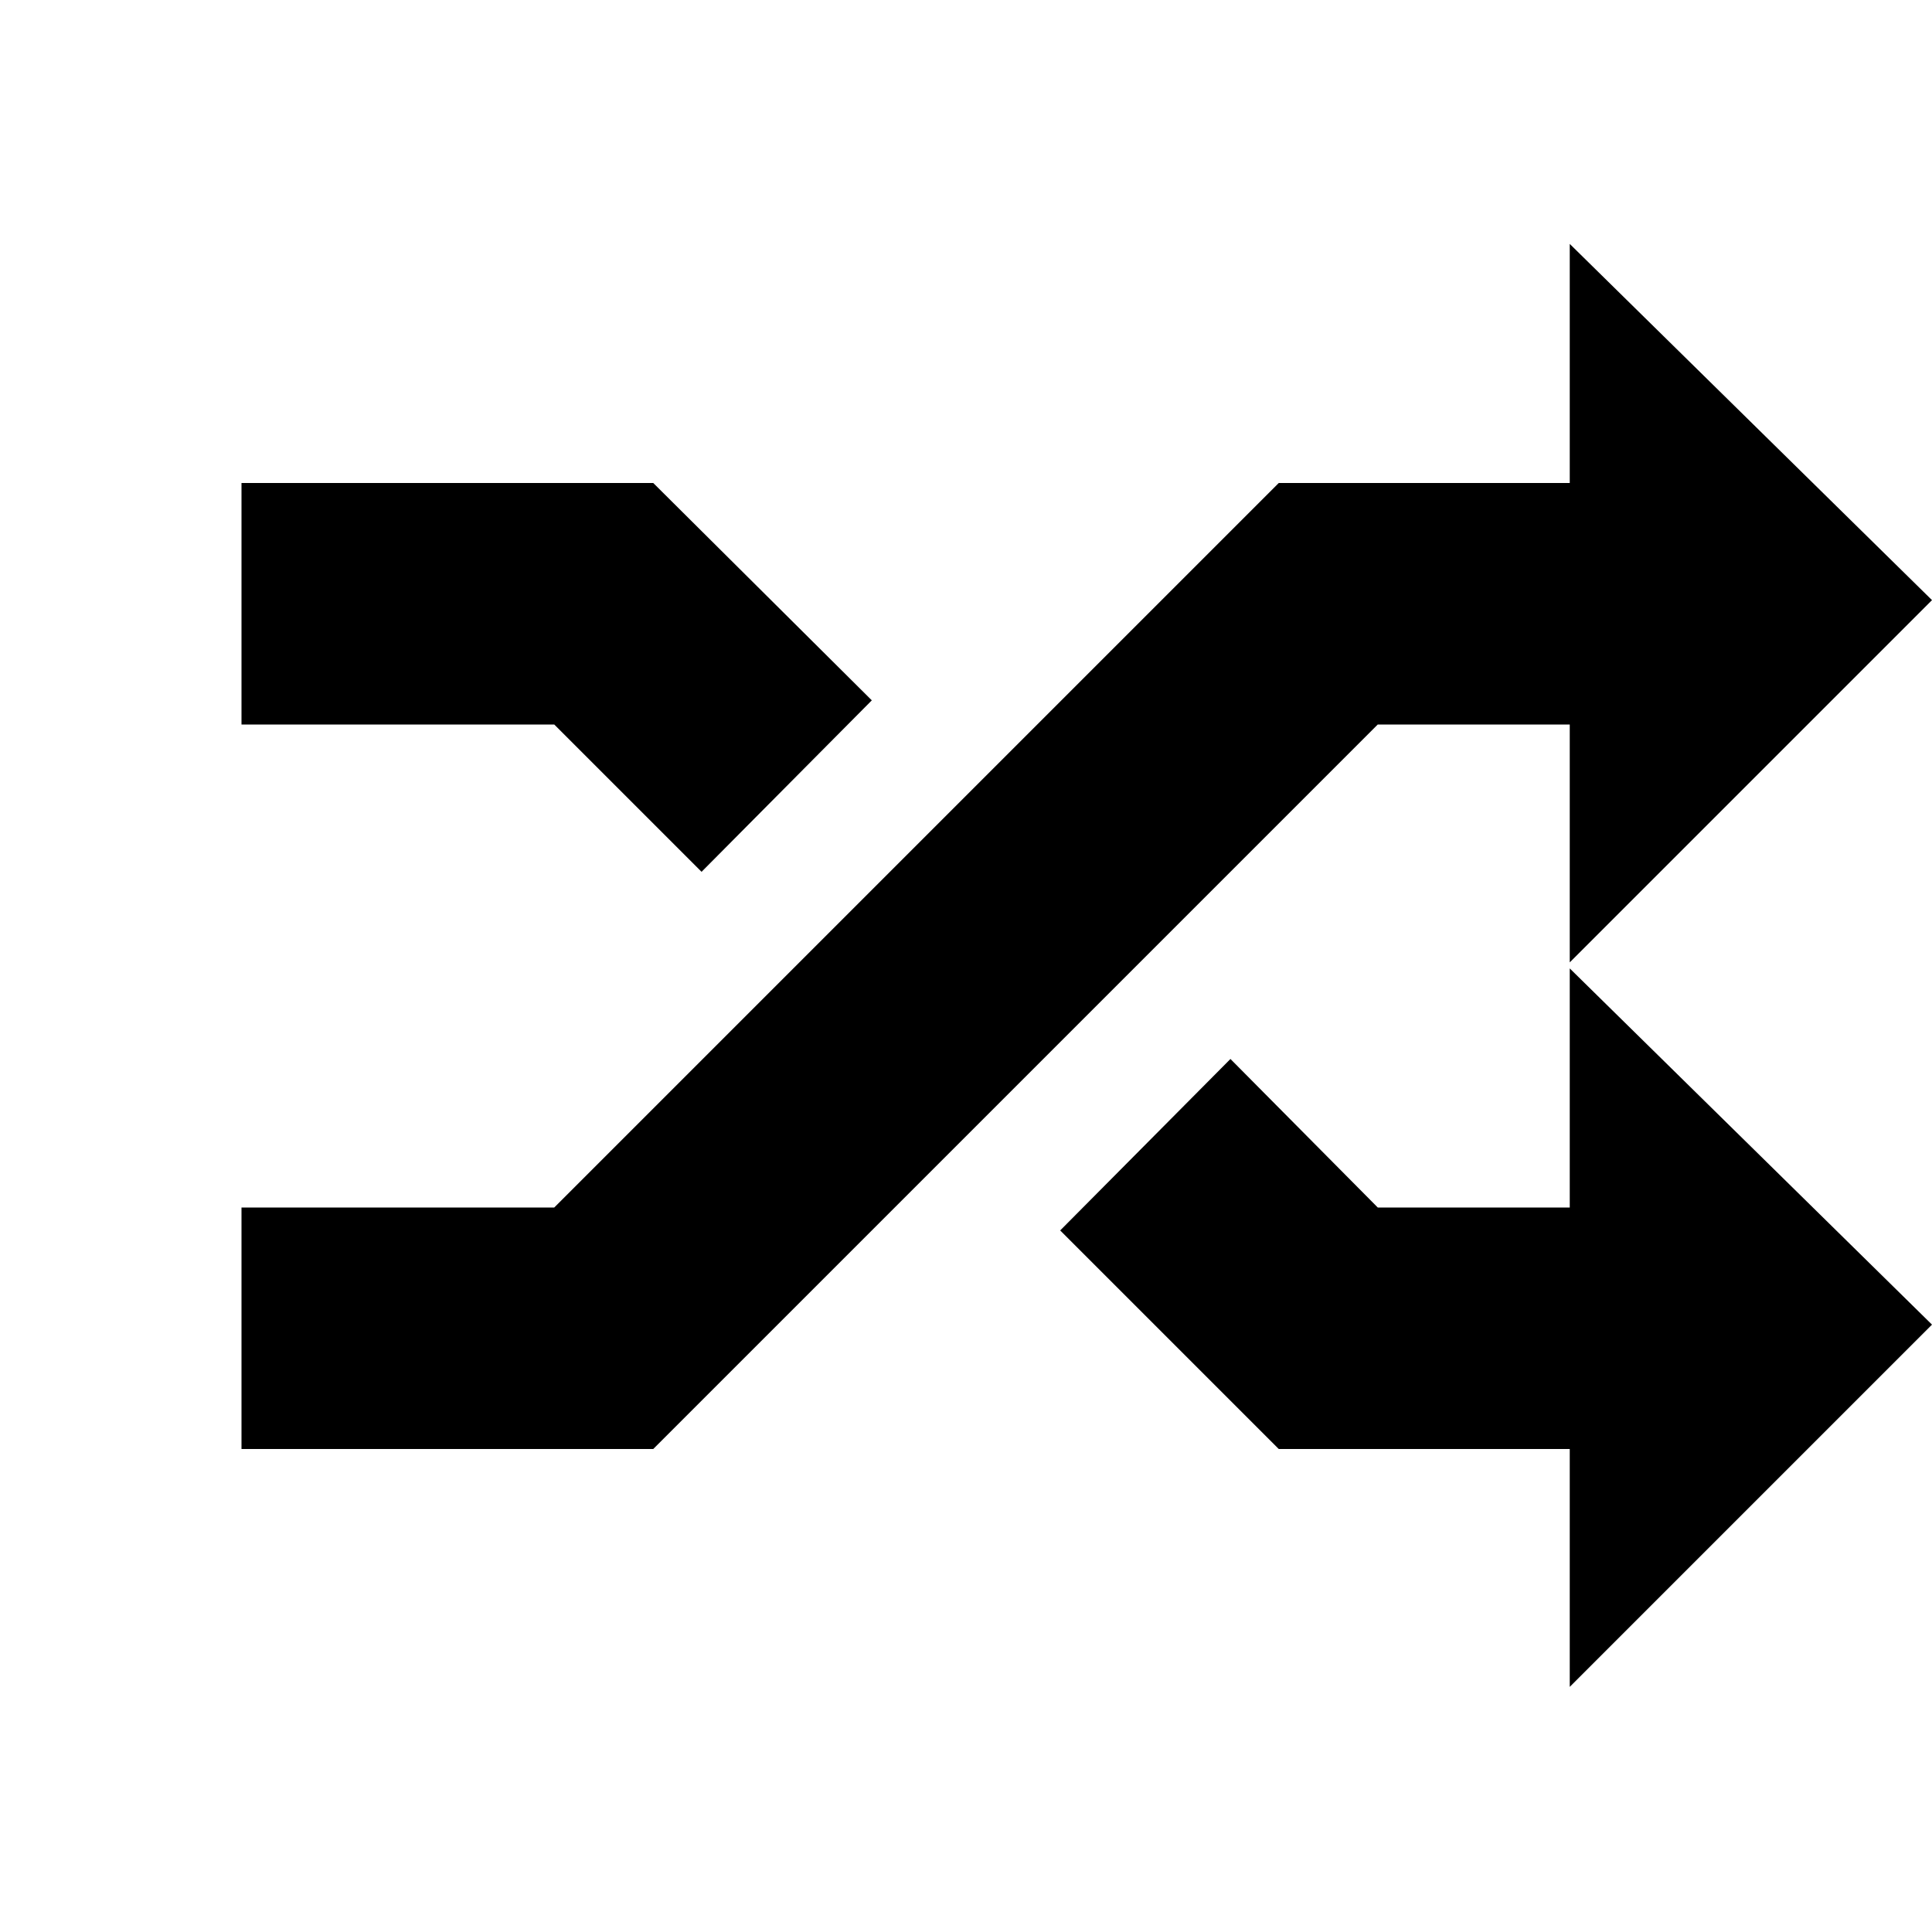
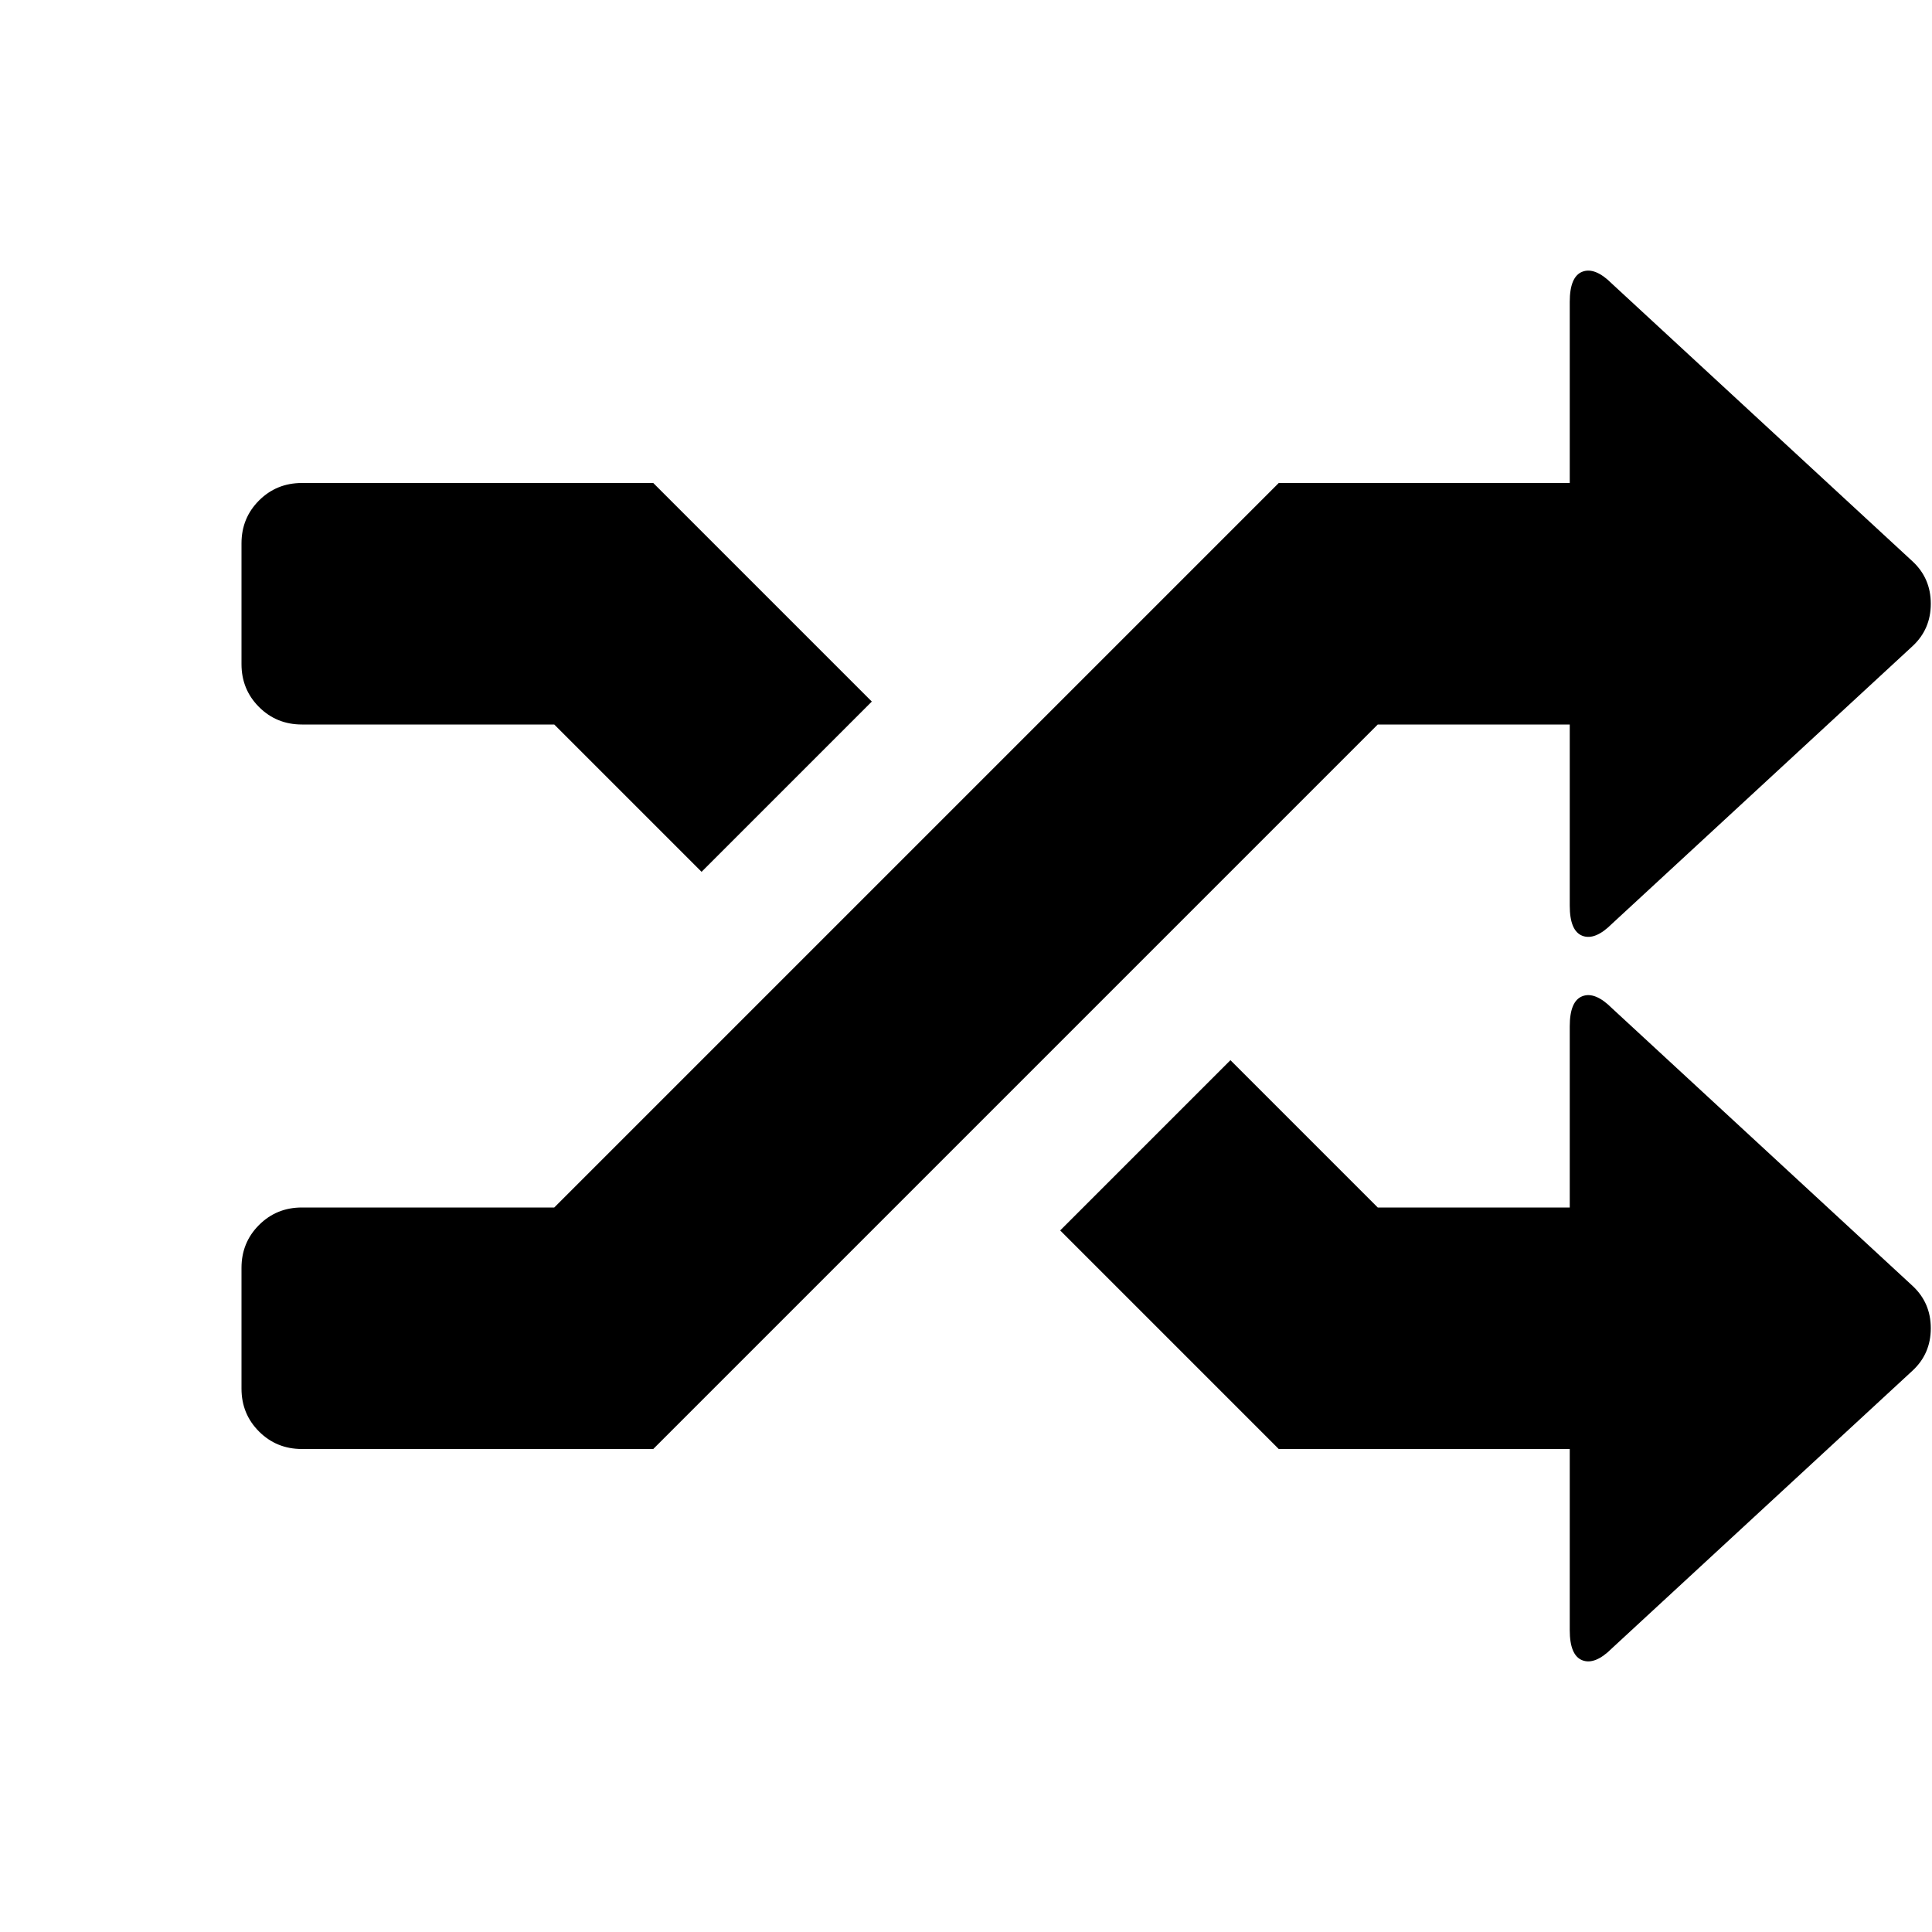
<svg xmlns="http://www.w3.org/2000/svg" version="1.1" width="1600" height="1600" xml:space="preserve">
  <g transform="translate(200, 1400) scale(1, -1)">
-     <path id="random" d="M0 200v200h259l600 600h241v198l300 -295l-300 -300v197h-159l-600 -600h-341zM0 800h259l122 -122l141 142l-181 180h-341v-200zM678 381l141 142l122 -123h159v198l300 -295l-300 -300v197h-241z" />
+     <path id="random" d="M1135 1165l249 -230q15 -14 15 -35t-15 -35l-249 -230q-14 -14 -24.5 -10t-10.5 25v150h-159l-600 -600h-291q-21 0 -35.5 14.5t-14.5 35.5v100q0 21 14.5 35.5t35.5 14.5h209l600 600h241v150q0 21 10.5 25t24.5 -10zM522 819l-141 -141l-122 122h-209q-21 0 -35.5 14.5 t-14.5 35.5v100q0 21 14.5 35.5t35.5 14.5h291zM1135 565l249 -230q15 -14 15 -35t-15 -35l-249 -230q-14 -14 -24.5 -10t-10.5 25v150h-241l-181 181l141 141l122 -122h159v150q0 21 10.5 25t24.5 -10z" />
  </g>
</svg>
